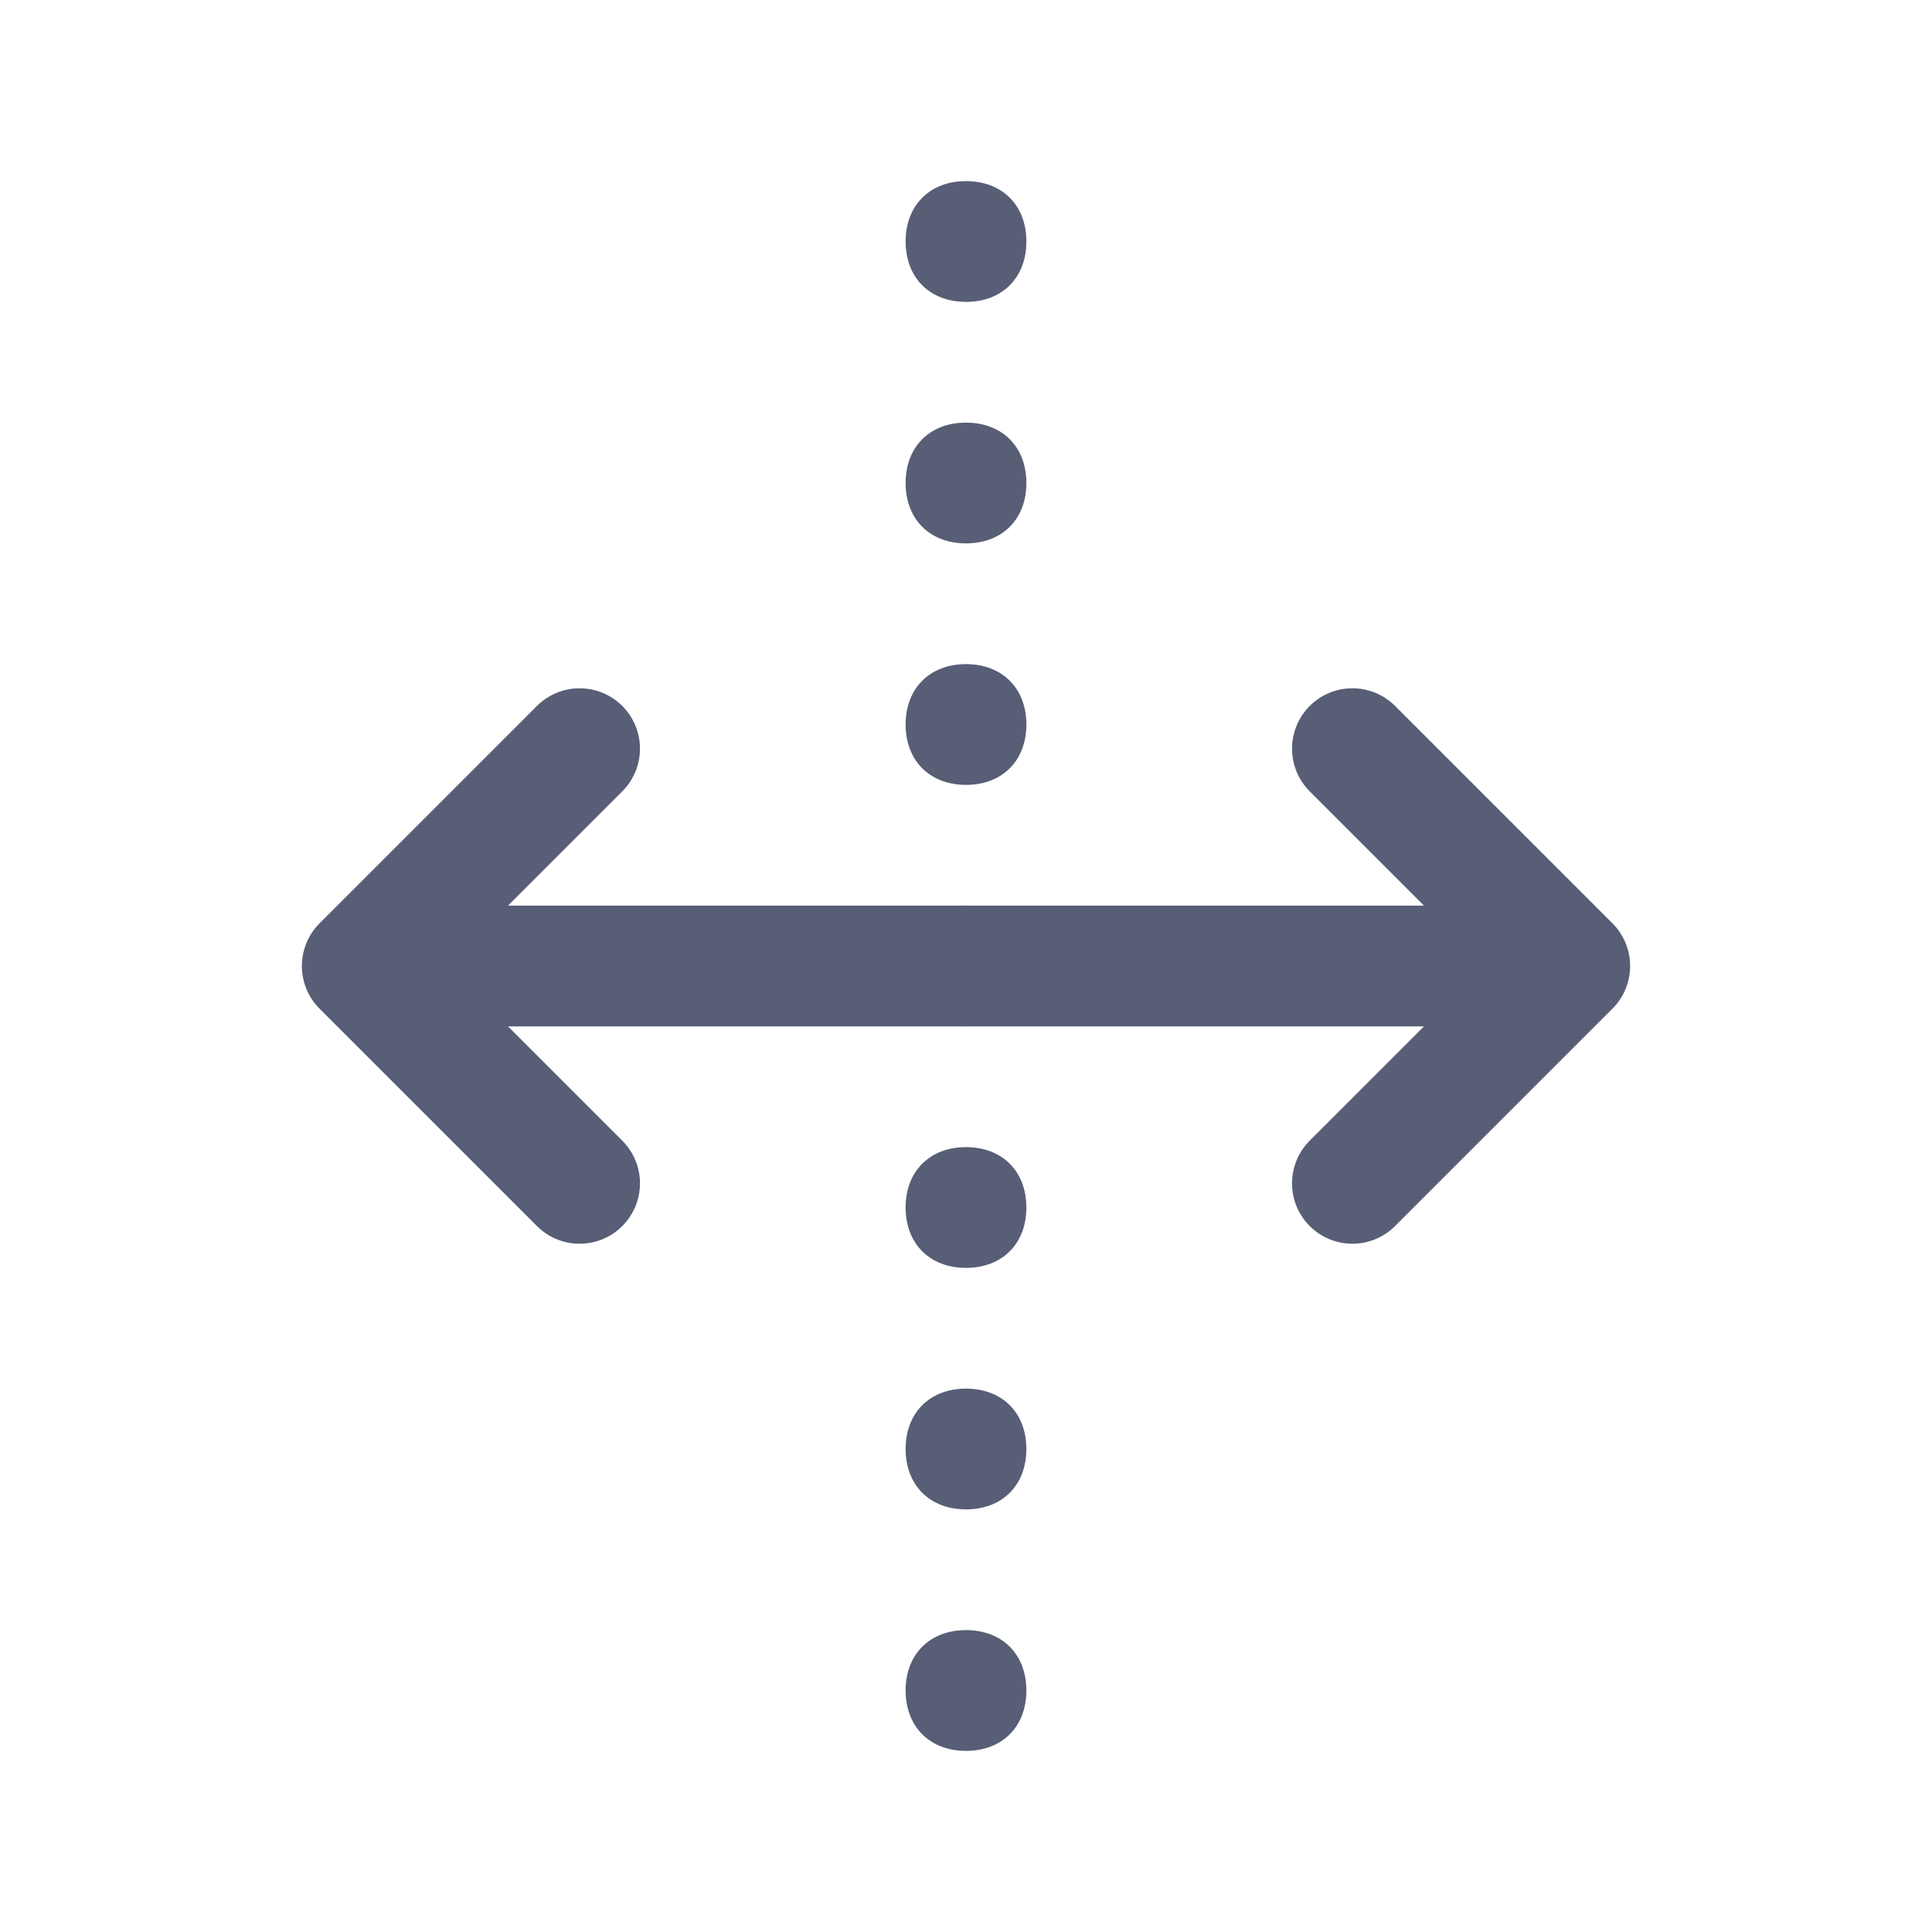
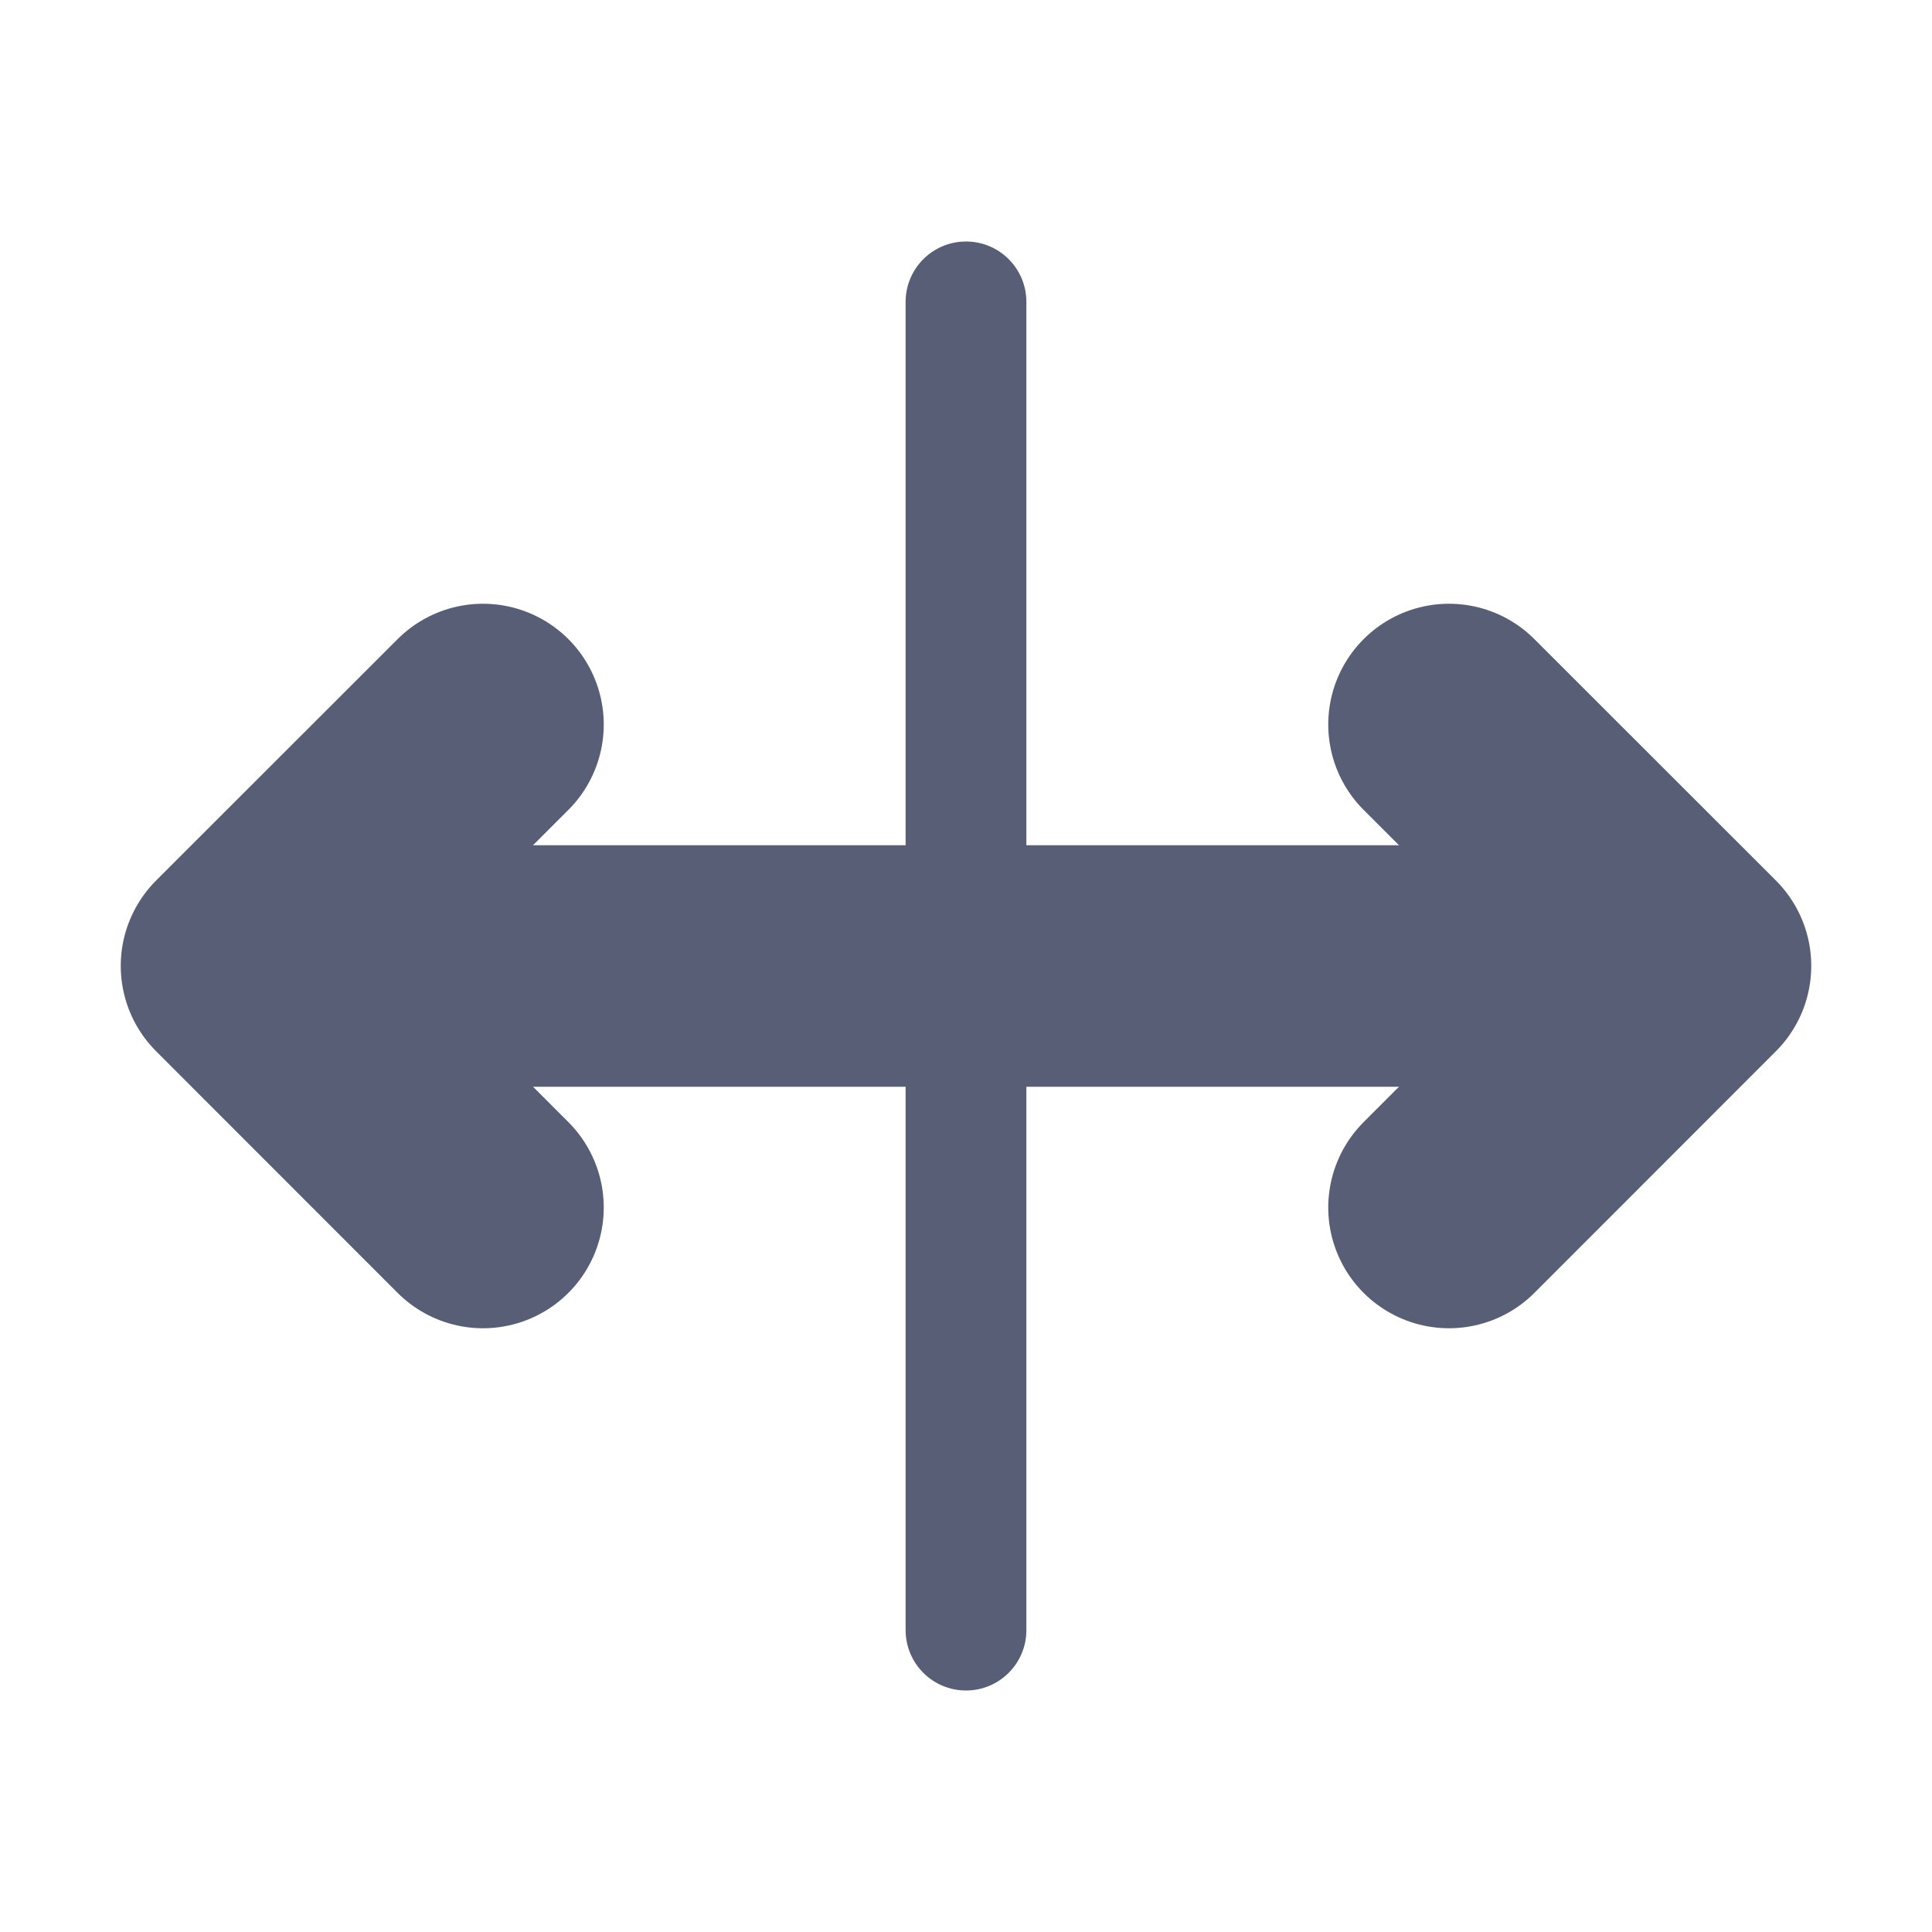
- <svg xmlns="http://www.w3.org/2000/svg" id="Layer_1" viewBox="0 0 16 16">
-   <style>.st0{fill:none;stroke:#575e75;stroke-linecap:round;stroke-linejoin:round;stroke-miterlimit:10}.st1{fill:#575e75}</style>
-   <path class="st0" d="M3 8h10M11.2 6.2L13 8l-1.8 1.8M4.8 9.8L3 8l1.8-1.8" />
-   <path class="st1" d="M7.5 14c0-.3.2-.5.5-.5s.5.2.5.5-.2.5-.5.5-.5-.2-.5-.5zm0-2c0-.3.2-.5.5-.5s.5.2.5.5-.2.5-.5.5-.5-.2-.5-.5zm0-2c0-.3.2-.5.5-.5s.5.2.5.5-.2.5-.5.5-.5-.2-.5-.5zm0-2c0-.3.2-.5.5-.5s.5.2.5.5-.2.5-.5.5-.5-.2-.5-.5zm0-2c0-.3.2-.5.5-.5s.5.2.5.5-.2.5-.5.5-.5-.2-.5-.5zm0-2c0-.3.2-.5.5-.5s.5.2.5.5-.2.5-.5.5-.5-.2-.5-.5zm0-2c0-.3.2-.5.5-.5s.5.2.5.5-.2.5-.5.5-.5-.2-.5-.5z" />
+ <svg xmlns="http://www.w3.org/2000/svg" width="16px" height="16px" viewBox="0 0 16 16" version="1.1">
+   <defs />
+   <g id="Page-1" stroke="none" stroke-width="1" fill="none" fill-rule="evenodd">
+     <g id="x-icon">
+       <path d="M3,8 L12,8" id="Stroke-1" stroke="#575E75" stroke-width="2" stroke-linecap="round" stroke-linejoin="round" />
+       <rect id="path-1" fill="#575E75" x="7.5" y="2" width="1" height="12" rx="0.5" />
+       <polyline id="Stroke-5" stroke="#575E75" stroke-width="2" stroke-linecap="round" stroke-linejoin="round" points="4 10 2 7.999 4 6" />
+       <polyline id="Stroke-5-Copy" stroke="#575E75" stroke-width="2" stroke-linecap="round" stroke-linejoin="round" transform="translate(13, 8) scale(-1, 1) translate(-13, -8) " points="14 10 12 7.999 14 6" />
+     </g>
+   </g>
</svg>
